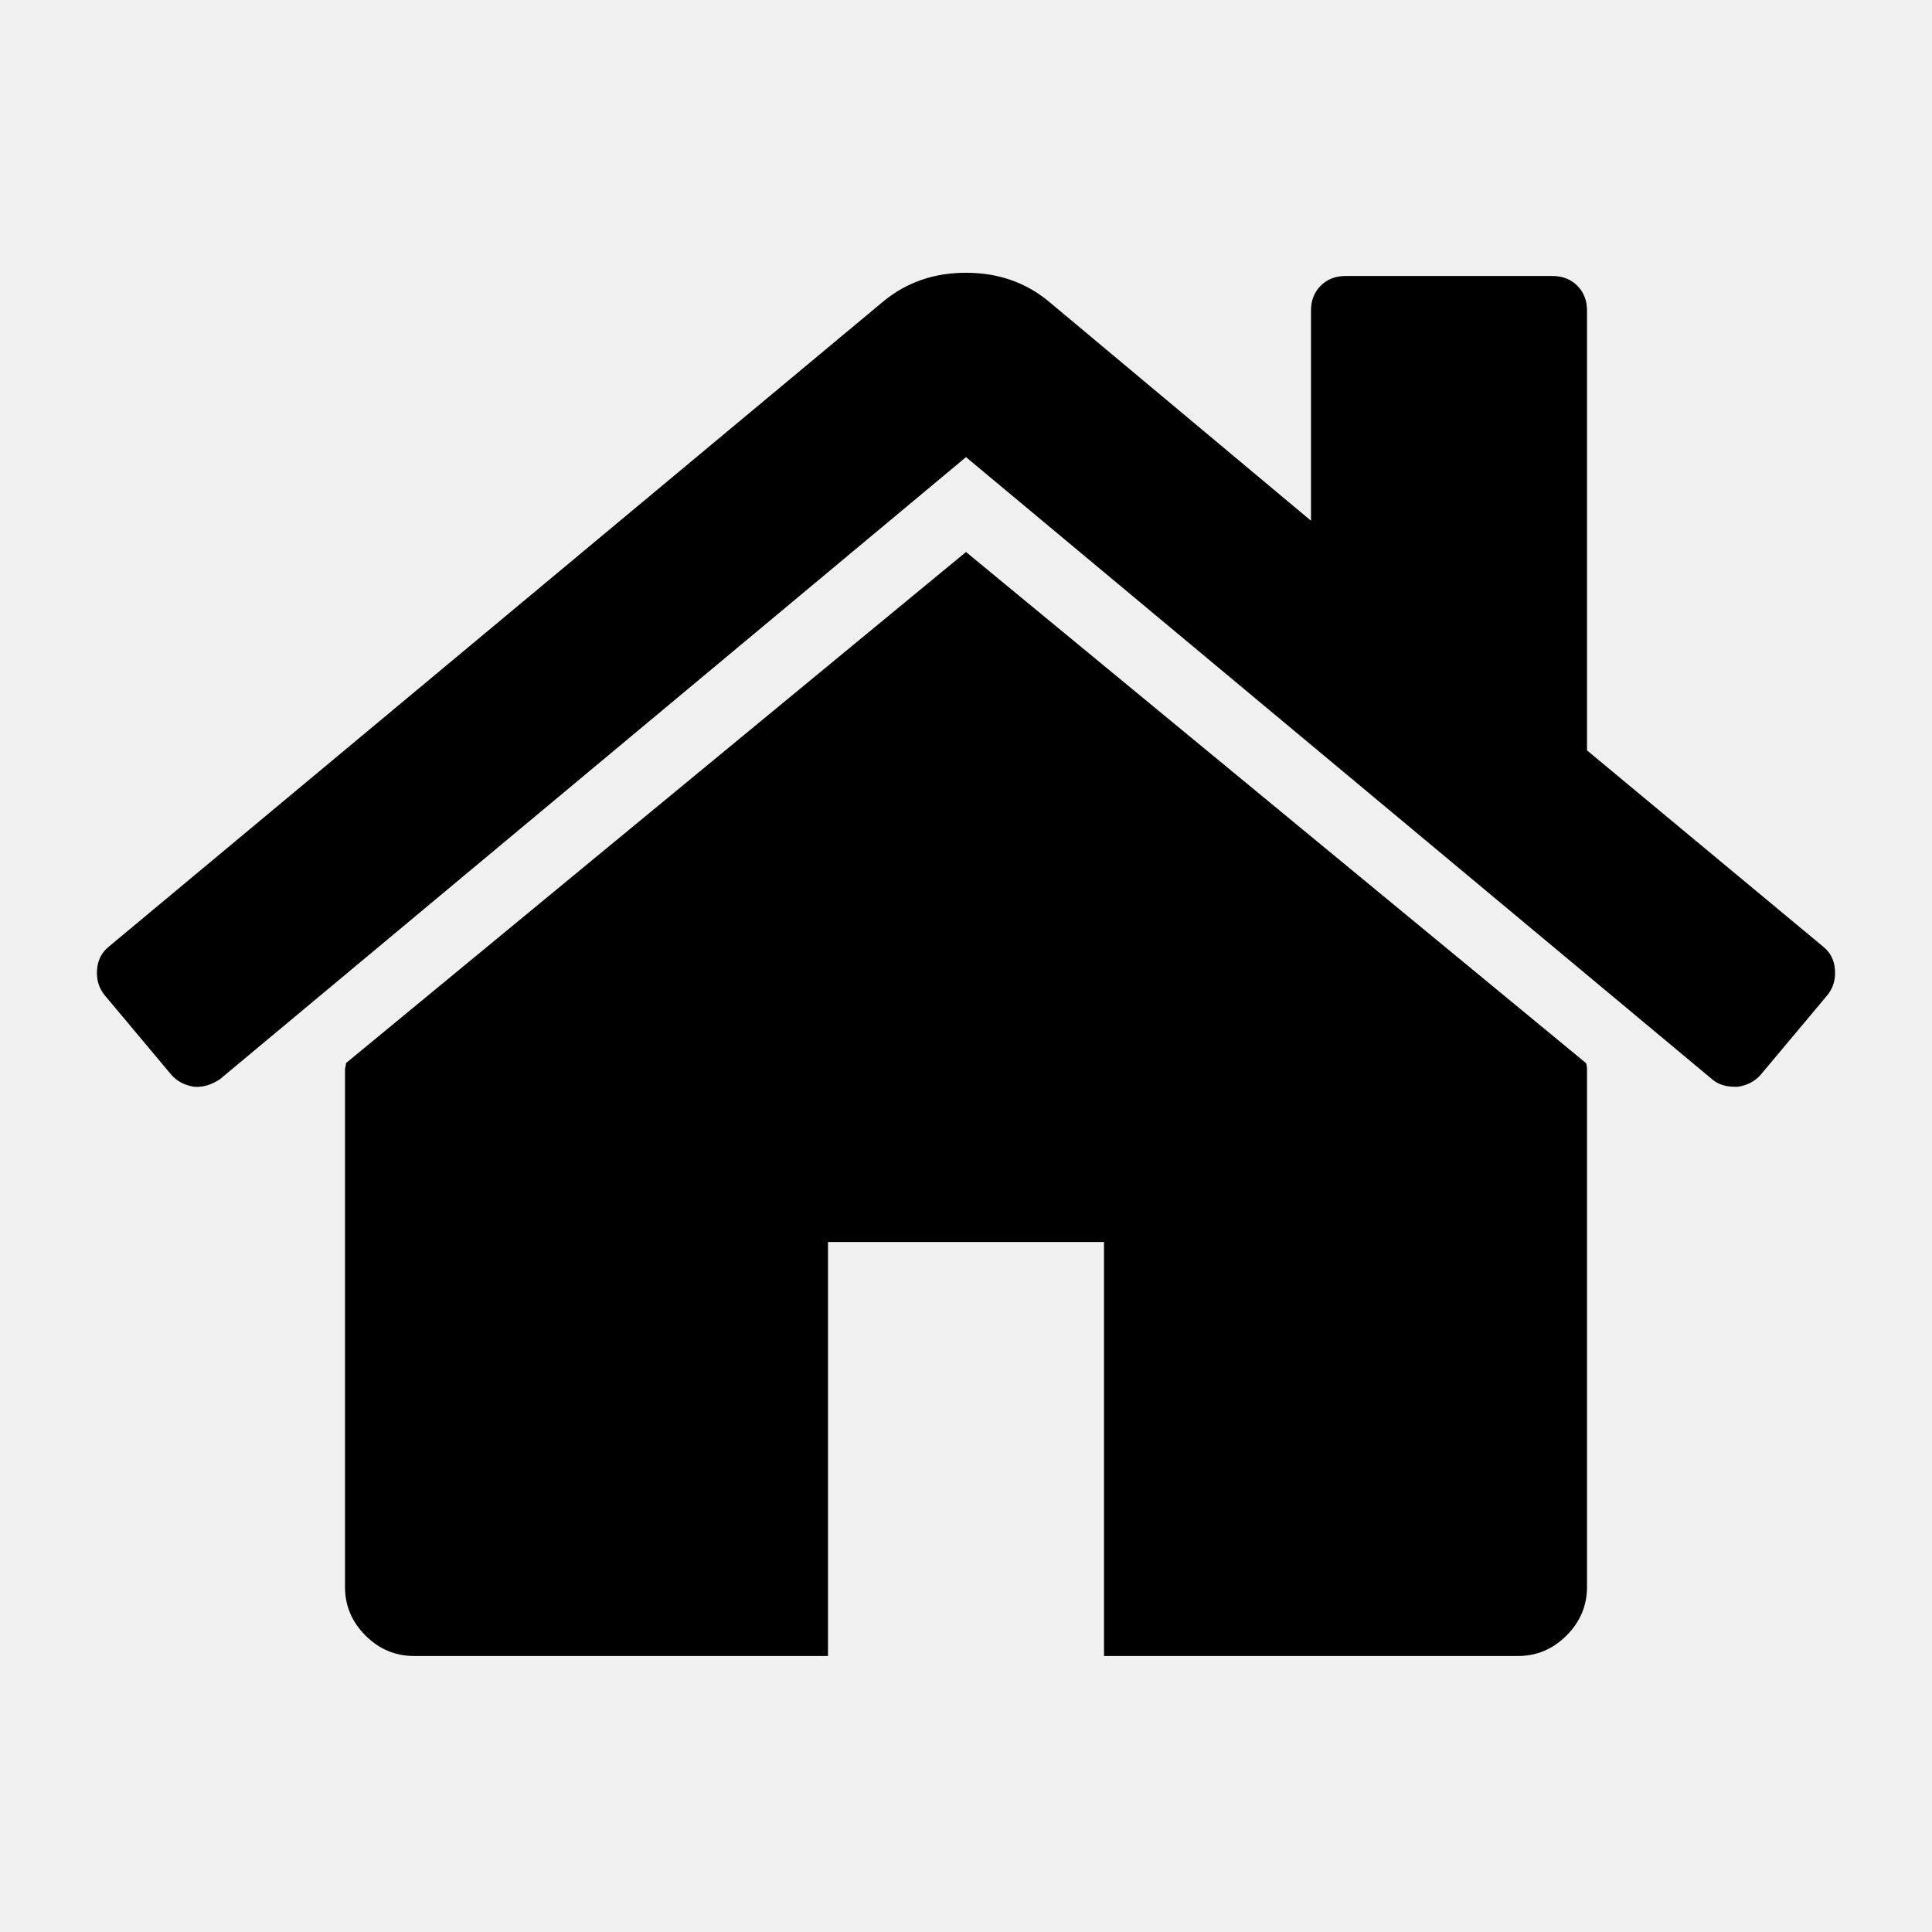
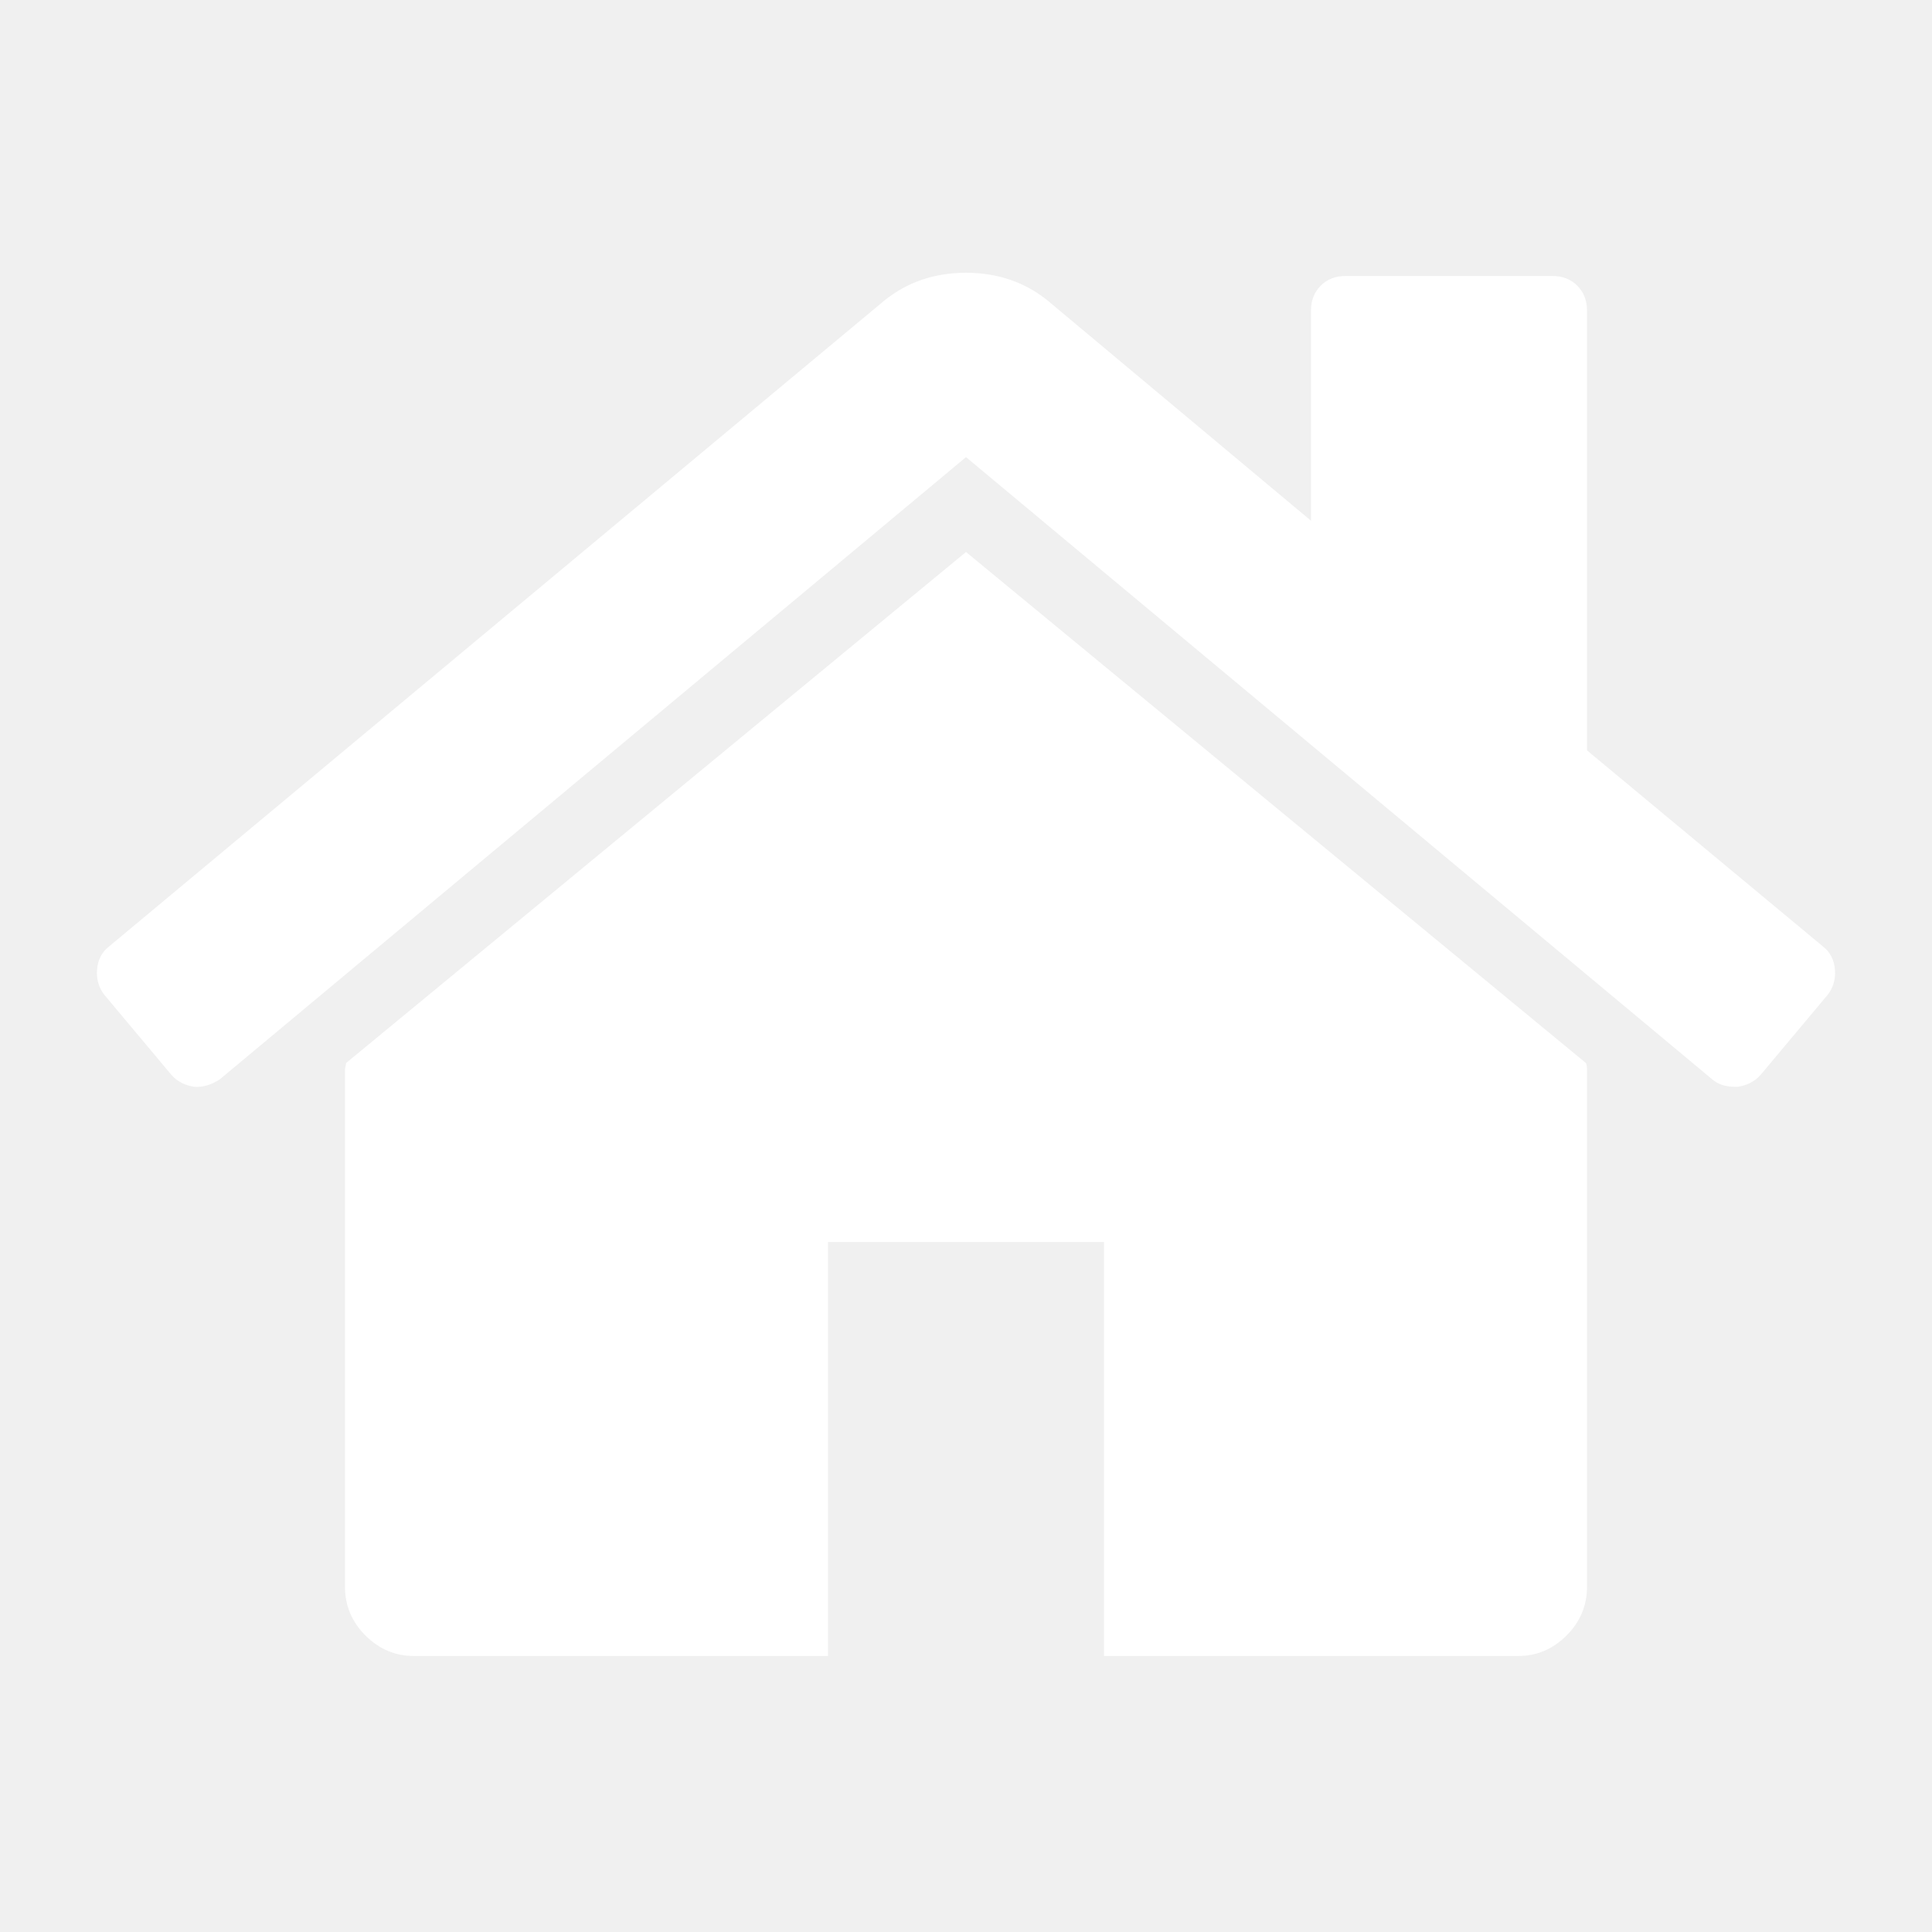
- <svg xmlns="http://www.w3.org/2000/svg" height="1792" viewBox="0 0 1792 1792" width="1792">
-   <path d="M1472 992v480q0 26-19 45t-45 19h-384v-384h-256v384h-384q-26 0-45-19t-19-45v-480q0-1 .5-3t.5-3l575-474 575 474q1 2 1 6zm223-69l-62 74q-8 9-21 11h-3q-13 0-21-7l-692-577-692 577q-12 8-24 7-13-2-21-11l-62-74q-8-10-7-23.5t11-21.5l719-599q32-26 76-26t76 26l244 204v-195q0-14 9-23t23-9h192q14 0 23 9t9 23v408l219 182q10 8 11 21.5t-7 23.5z" />
+ <svg xmlns="http://www.w3.org/2000/svg" version="1.1" id="Layer_1" x="0px" y="0px" viewBox="0 0 1792 1792" style="enable-background:new 0 0 1792 1792;" xml:space="preserve">
+   <style type="text/css">
+ 	.st0{fill:#FFFFFF;}
+ </style>
+   <path class="st0" d="M1472,992v480c0,17.3-6.3,32.3-19,45s-27.7,19-45,19h-384v-384H768v384H384c-17.3,0-32.3-6.3-45-19  s-19-27.7-19-45V992c0-0.7,0.2-1.7,0.5-3s0.5-2.3,0.5-3l575-474l575,474C1471.7,987.3,1472,989.3,1472,992z M1695,923l-62,74  c-5.3,6-12.3,9.7-21,11h-3c-8.7,0-15.7-2.3-21-7L896,424l-692,577c-8,5.3-16,7.7-24,7c-8.7-1.3-15.7-5-21-11l-62-74  c-5.3-6.7-7.7-14.5-7-23.5s4.3-16.2,11-21.5l719-599c21.3-17.3,46.7-26,76-26s54.7,8.7,76,26l244,204V288c0-9.3,3-17,9-23  s13.7-9,23-9h192c9.3,0,17,3,23,9s9,13.7,9,23v408l219,182c6.7,5.3,10.3,12.5,11,21.5S1700.3,916.3,1695,923z" />
</svg>
